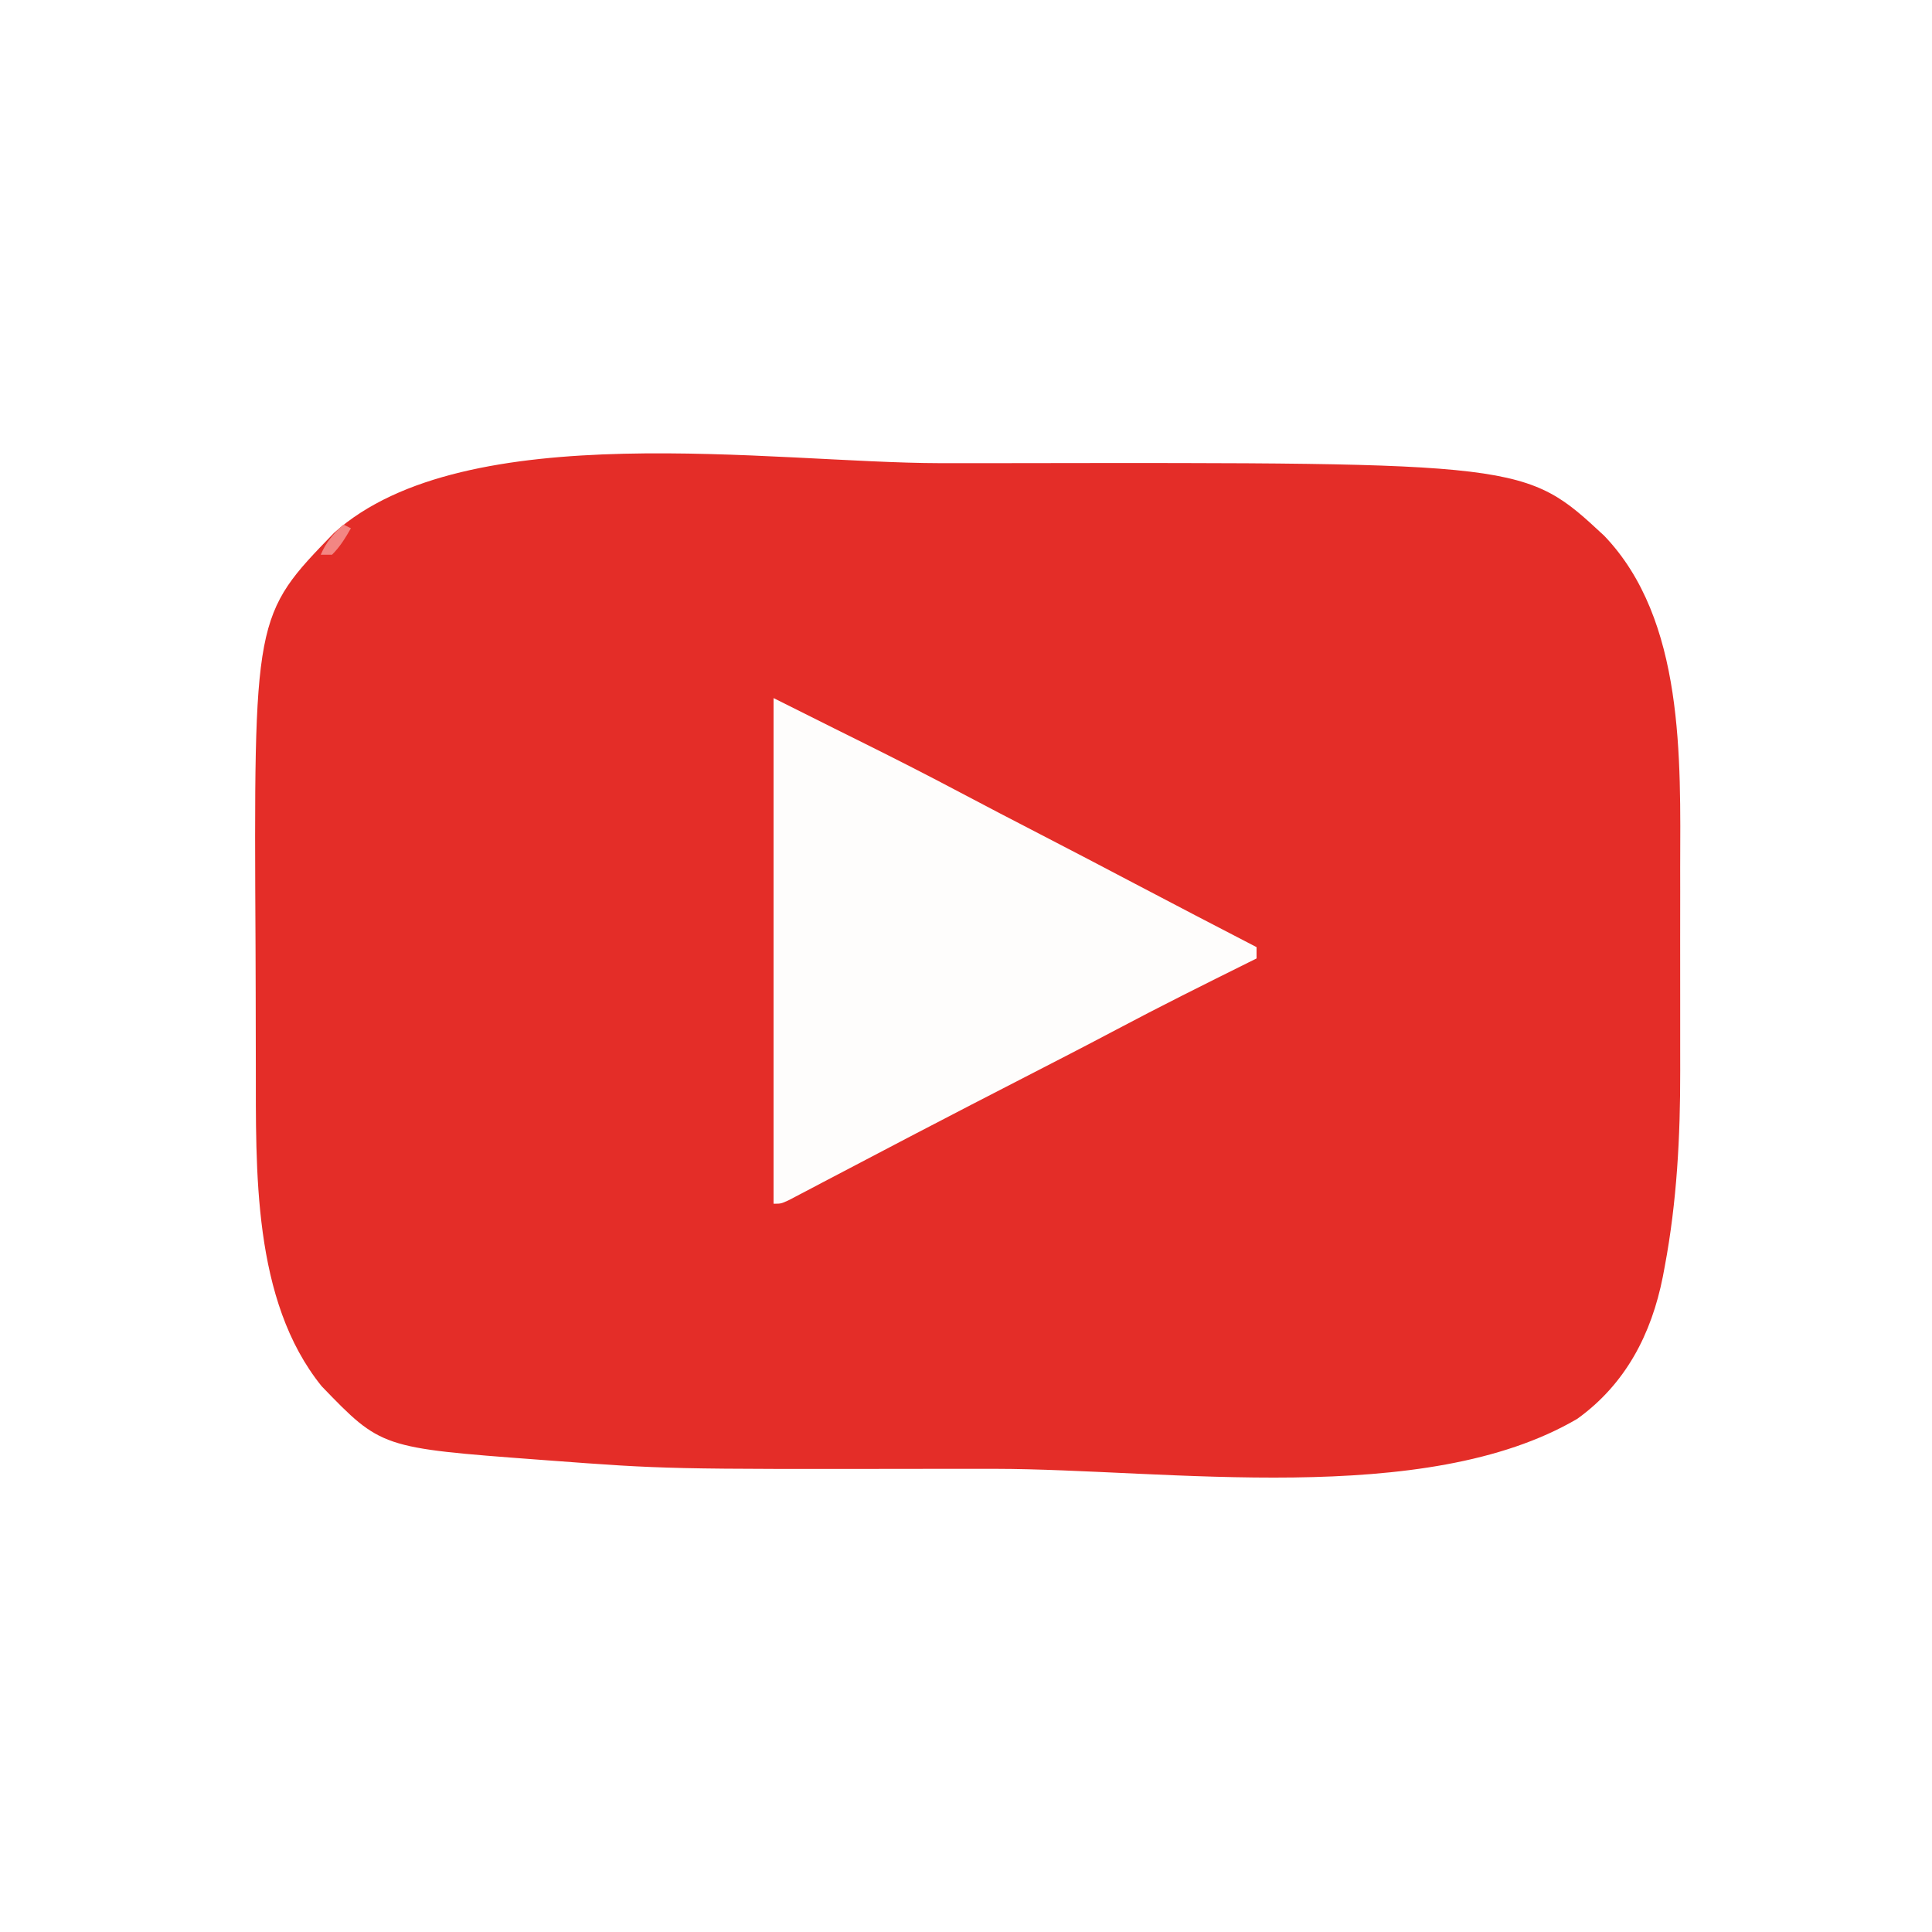
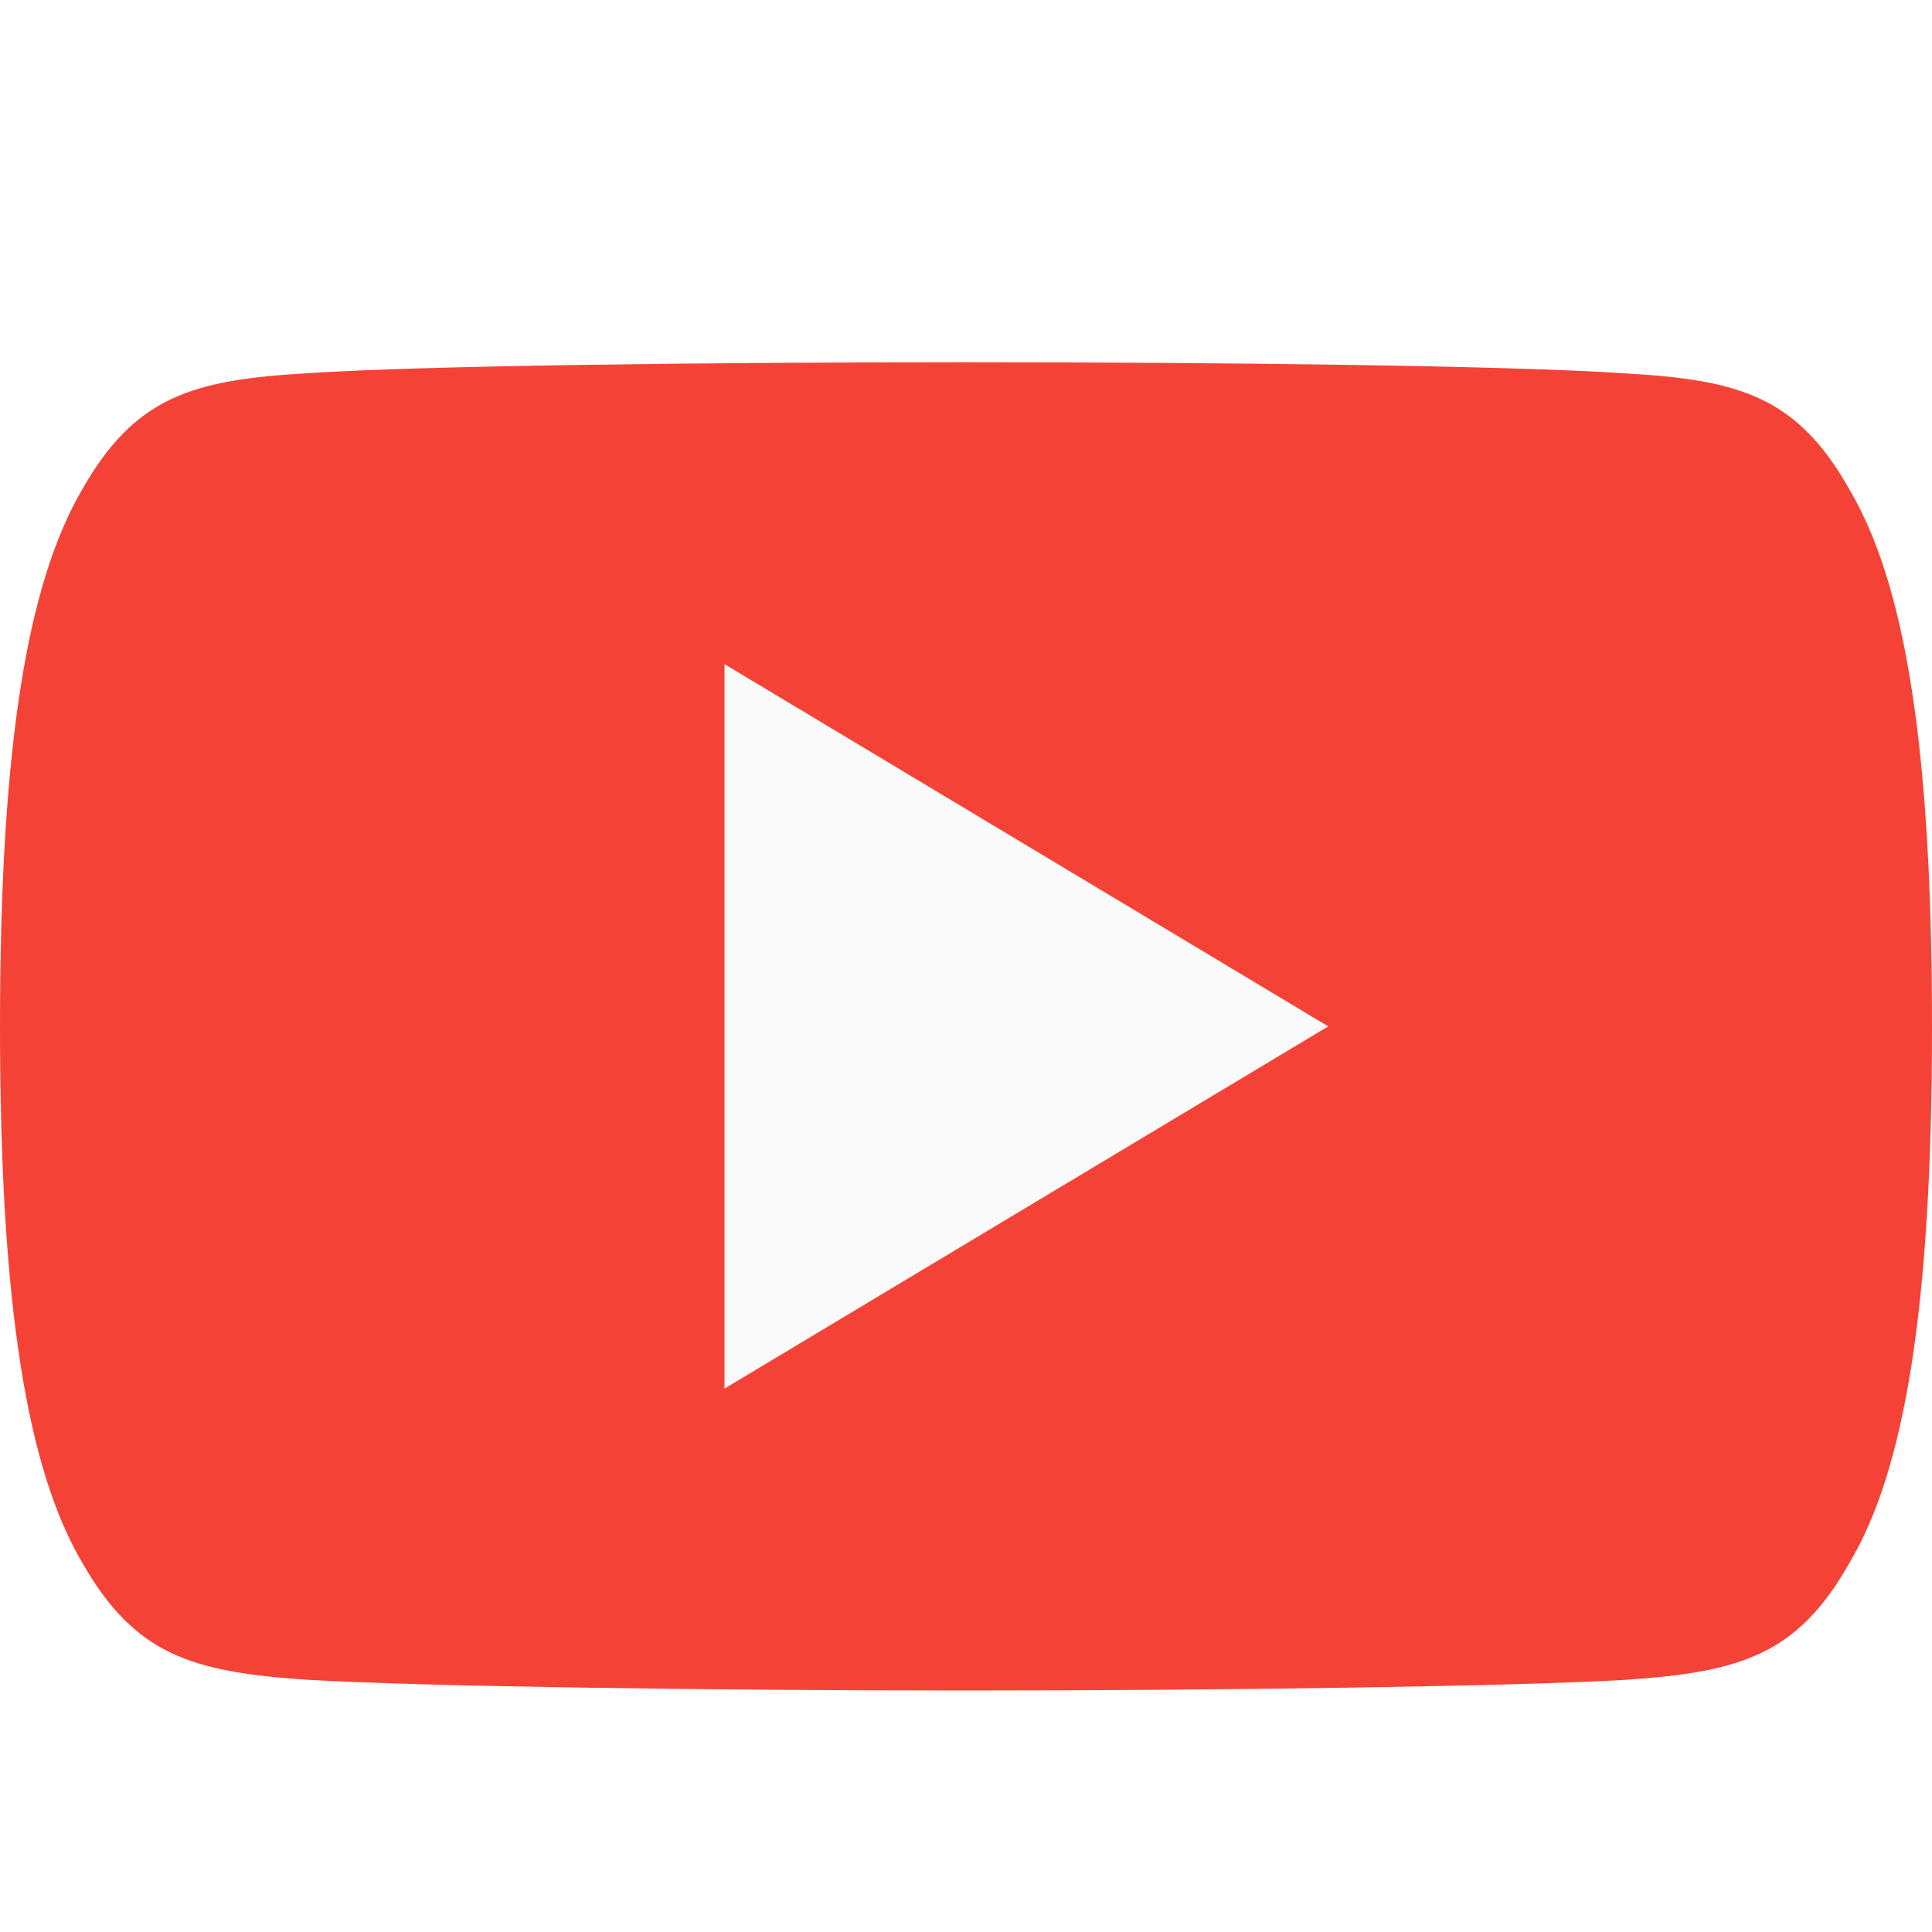
- <svg xmlns="http://www.w3.org/2000/svg" version="1.1" width="512" height="512">
-   <path d="M0 0 C5.682 0.008 11.364 0.005 17.046 -0.004 C155.077 -0.203 155.077 -0.203 176.017 19.249 C197.335 41.506 196.207 78.412 196.138 107.351 C196.139 109.4 196.141 111.45 196.144 113.5 C196.147 117.759 196.142 122.017 196.133 126.276 C196.122 131.671 196.128 137.066 196.14 142.461 C196.147 146.682 196.145 150.904 196.14 155.125 C196.139 157.112 196.14 159.098 196.145 161.085 C196.177 178.428 195.263 195.74 192.06 212.82 C191.889 213.735 191.718 214.649 191.541 215.592 C188.525 230.82 181.685 244.029 168.872 253.257 C128.457 276.969 60.202 266.582 14.688 266.514 C8.999 266.507 3.311 266.509 -2.377 266.518 C-72.556 266.619 -72.556 266.619 -104.128 264.257 C-104.86 264.203 -105.592 264.148 -106.346 264.092 C-148.103 260.966 -148.103 260.966 -163.878 244.632 C-182.318 221.813 -181.277 187.169 -181.331 159.409 C-181.334 158.419 -181.337 157.429 -181.339 156.409 C-181.354 151.157 -181.364 145.905 -181.368 140.653 C-181.372 136.374 -181.386 132.095 -181.409 127.816 C-181.866 40.386 -181.866 40.386 -160.569 18.441 C-125.709 -12.738 -44.293 -0.066 0 0 Z " fill="#E42D28" transform="translate(249.1278,122.7429)" />
-   <path d="M0 0 C7.92 3.96 7.92 3.96 16 8 C20.13 10.052 20.13 10.052 24.26 12.105 C32.715 16.313 41.12 20.597 49.464 25.019 C56.454 28.723 63.475 32.365 70.5 36 C78.955 40.377 87.398 44.775 95.818 49.22 C106.518 54.865 117.262 60.427 128 66 C128 66.99 128 67.98 128 69 C127.312 69.341 126.624 69.683 125.915 70.035 C114.135 75.886 102.366 81.742 90.75 87.912 C82.785 92.135 74.767 96.253 66.75 100.375 C57.154 105.31 47.563 110.253 38 115.25 C37.111 115.714 36.221 116.178 35.305 116.657 C30.234 119.305 25.169 121.963 20.105 124.625 C17.8 125.833 15.494 127.042 13.188 128.25 C12.1 128.824 11.013 129.398 9.893 129.989 C8.89 130.514 7.888 131.038 6.855 131.578 C5.965 132.046 5.074 132.515 4.157 132.997 C2 134 2 134 0 134 C0 89.78 0 45.56 0 0 Z " fill="#FEFDFC" transform="translate(205,185)" />
-   <path d="M0 0 C0.66 0.33 1.32 0.66 2 1 C0.478 3.629 -0.844 5.844 -3 8 C-3.99 8 -4.98 8 -6 8 C-4.557 4.634 -2.667 2.49 0 0 Z " fill="#F38683" transform="translate(91,139)" />
+ <svg xmlns="http://www.w3.org/2000/svg" width="512px" height="512px" viewBox="0 0 512 512" version="1.1">
+   <g id="surface1">
+     <path style=" stroke:none;fill-rule:evenodd;fill:rgb(95.686%,26.275%,21.176%);fill-opacity:1;" d="M 490.238 129.922 C 476.352 105.215 461.281 100.672 430.594 98.945 C 399.938 96.863 322.848 96 256.062 96 C 189.152 96 112.031 96.863 81.406 98.91 C 50.785 100.672 35.68 105.184 21.664 129.922 C 7.359 154.594 0 197.09 0 271.902 L 0 272.16 C 0 346.656 7.359 389.473 21.664 413.887 C 35.68 438.594 50.754 443.07 81.375 445.152 C 112.031 446.945 189.152 448 256.062 448 C 322.848 448 399.938 446.945 430.625 445.184 C 461.312 443.105 476.383 438.625 490.273 413.922 C 504.703 389.504 512 346.688 512 272.191 L 512 271.938 C 512 197.09 504.703 154.594 490.238 129.922 Z M 490.238 129.922 " />
+     <path style=" stroke:none;fill-rule:evenodd;fill:rgb(98.039%,98.039%,98.039%);fill-opacity:1;" d="M 192 368 L 192 176 L 352 272 Z M 192 368 " />
+   </g>
</svg>
